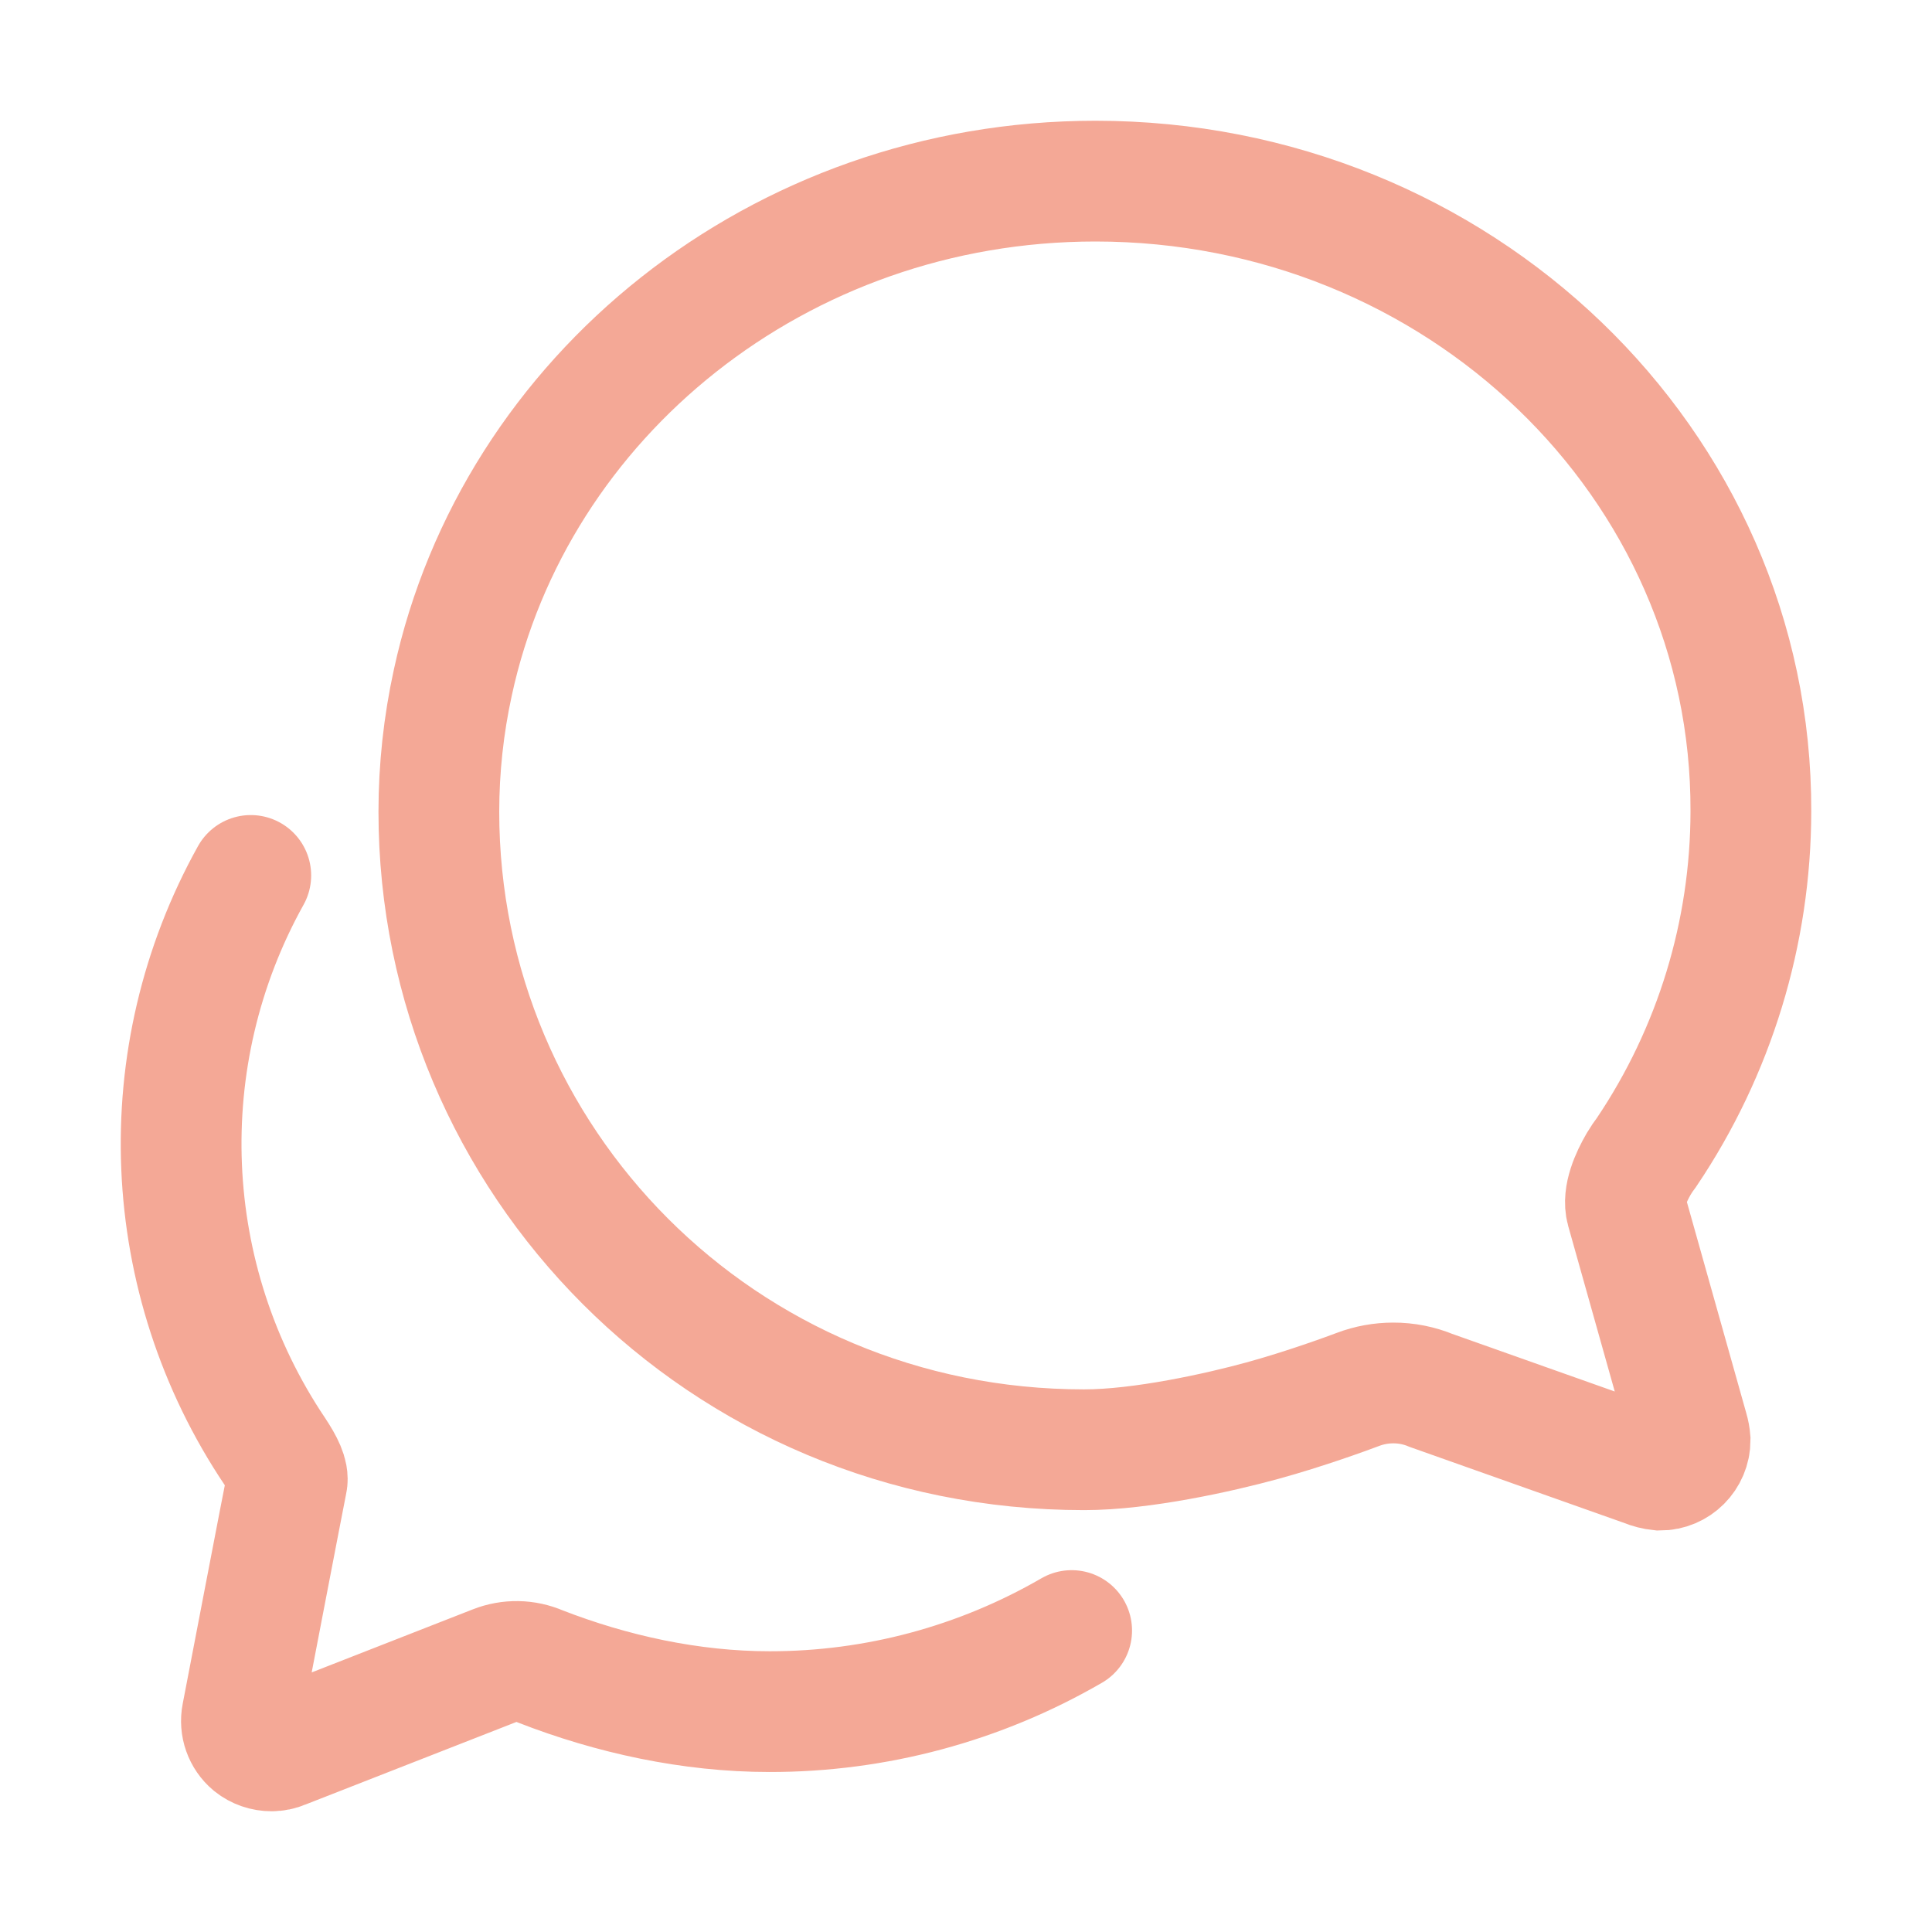
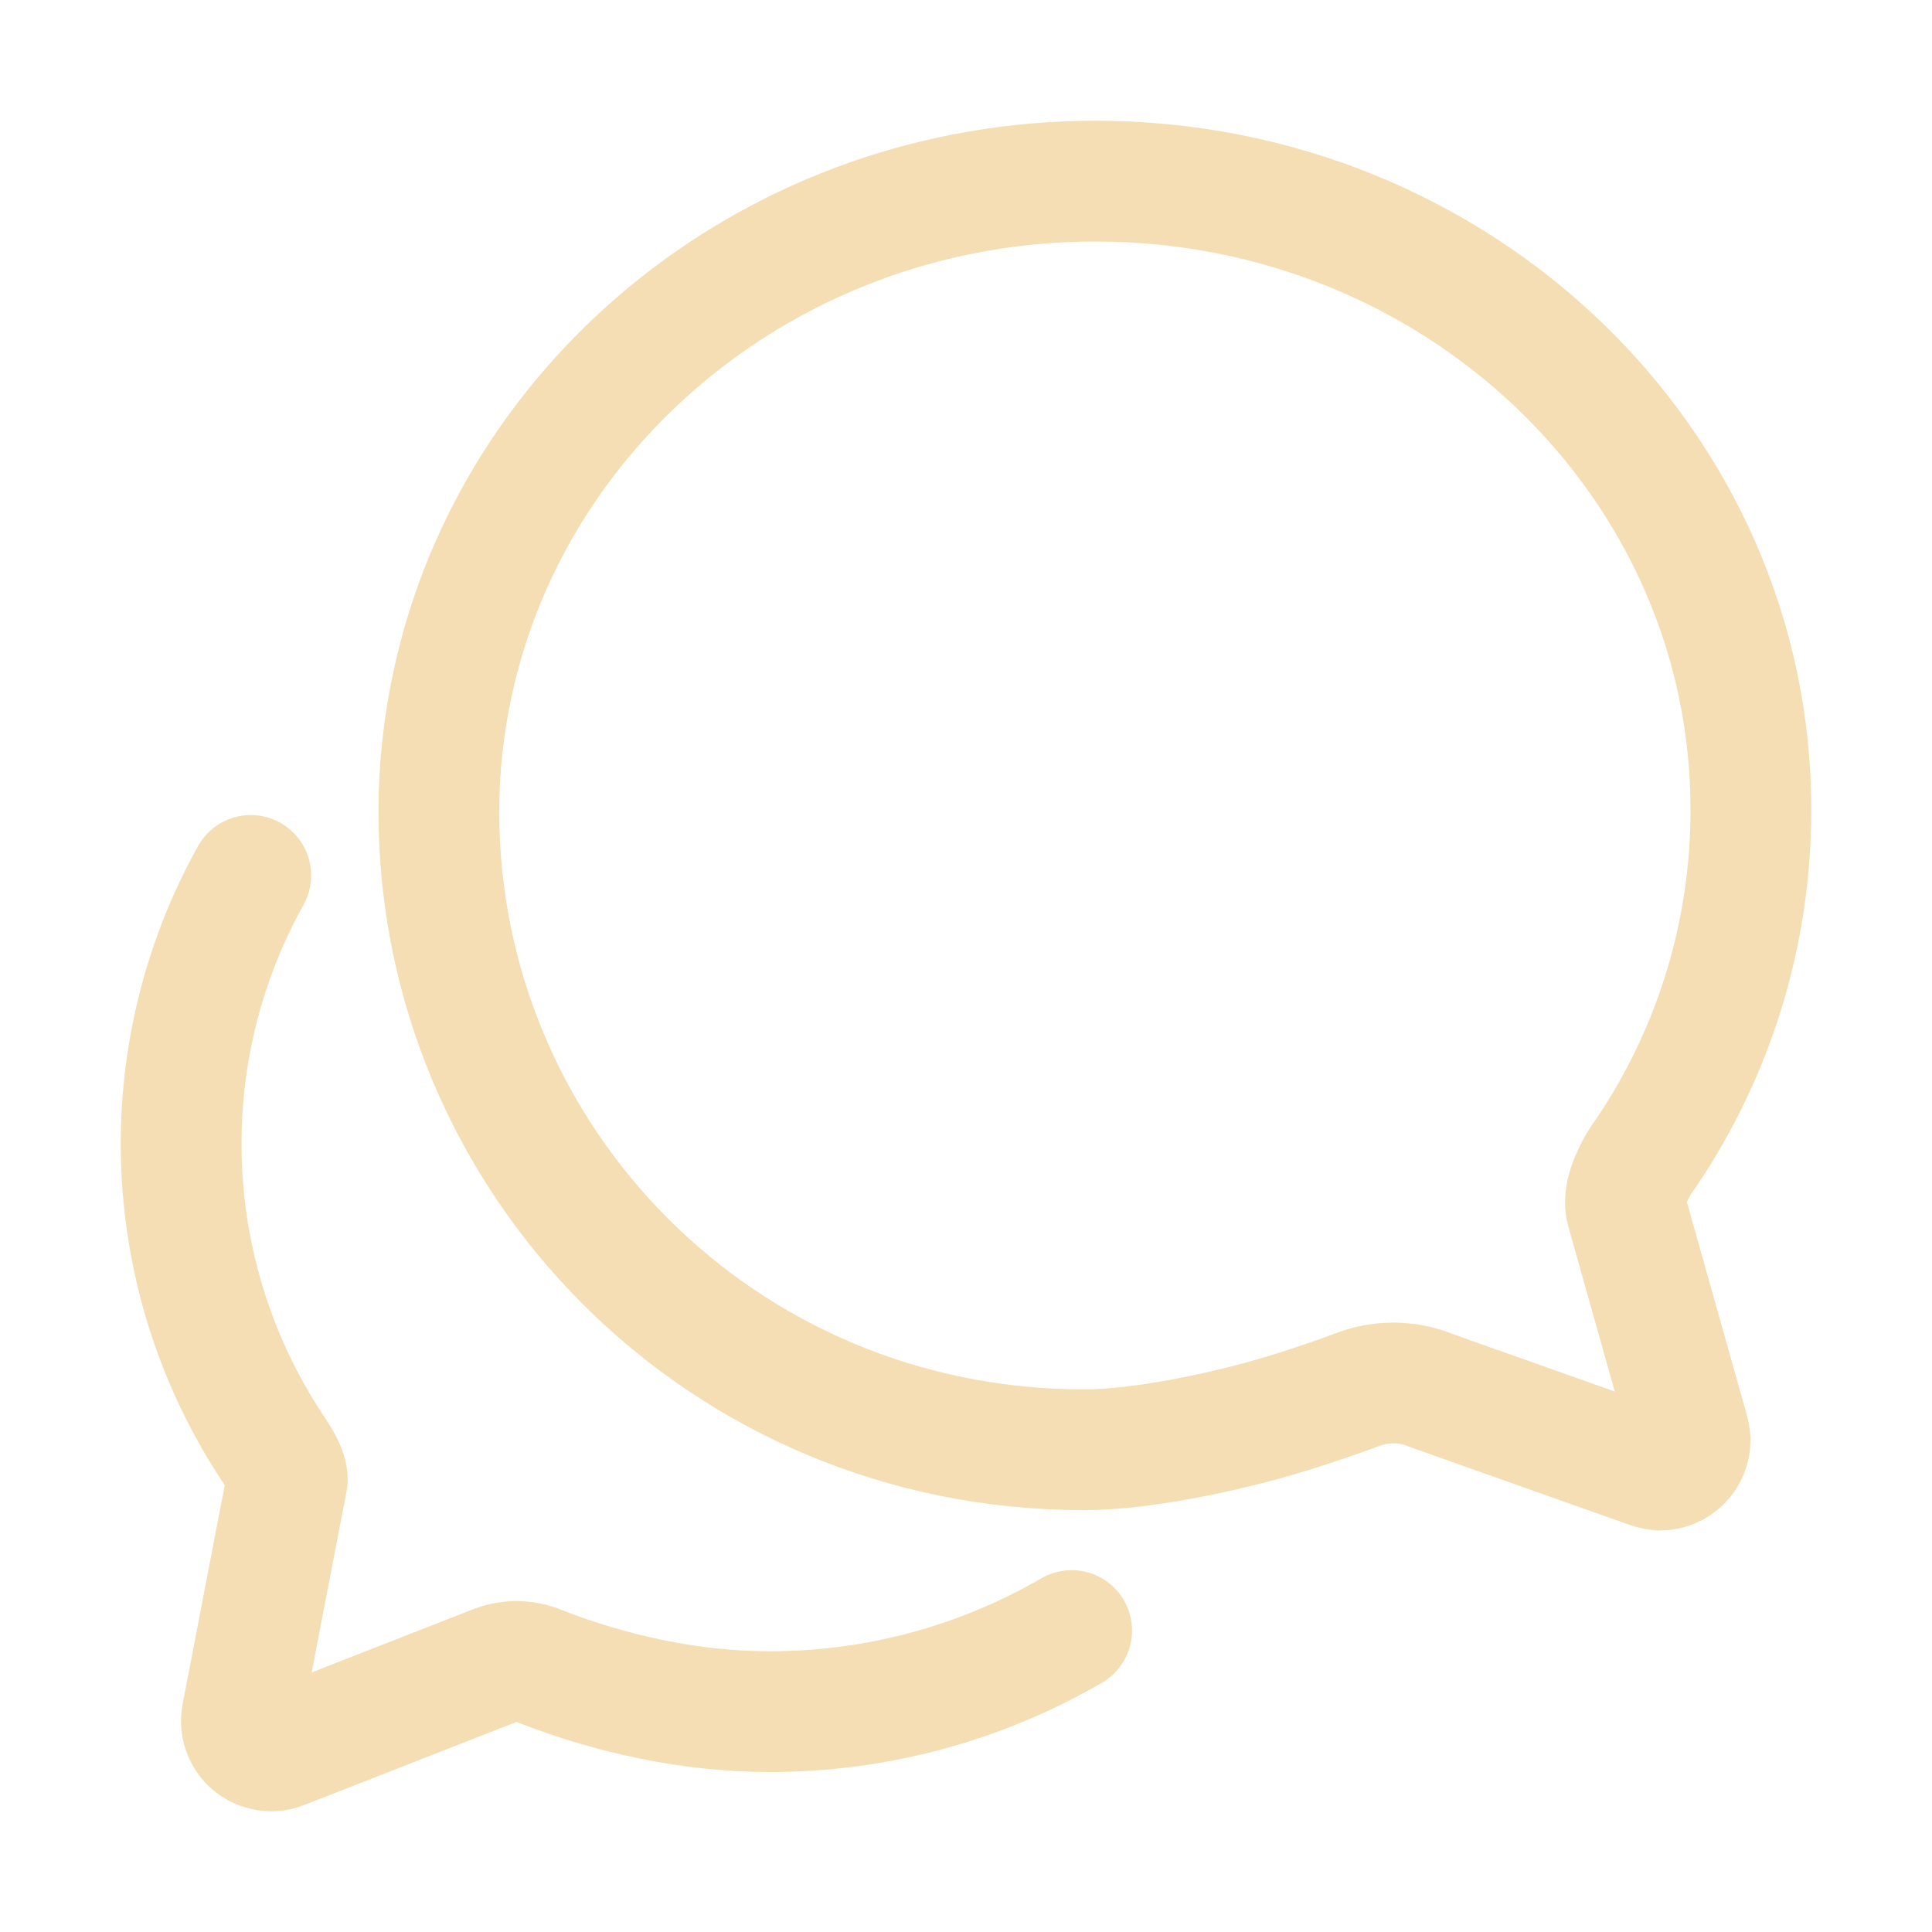
<svg xmlns="http://www.w3.org/2000/svg" class="ionicon" viewBox="0 0 512 512">
-   <path d="M431 320.6c-1-3.6 1.2-8.6 3.3-12.2a33.68 33.68 0 012.1-3.1A162 162 0 00464 215c.3-92.2-77.5-167-173.7-167-83.9 0-153.9 57.1-170.3 132.9a160.7 160.7 0 00-3.7 34.2c0 92.3 74.8 169.1 171 169.1 15.3 0 35.9-4.6 47.2-7.7s22.5-7.2 25.4-8.3a26.44 26.44 0 019.3-1.7 26 26 0 0110.1 2l56.7 20.1a13.52 13.52 0 003.9 1 8 8 0 008-8 12.85 12.85 0 00-.5-2.7z" fill="none" stroke="#f4a896" stroke-linecap="round" stroke-miterlimit="10" stroke-width="32" />
-   <path d="M66.46 232a146.23 146.23 0 006.39 152.67c2.31 3.49 3.61 6.19 3.21 8s-11.93 61.87-11.93 61.87a8 8 0 002.71 7.68A8.17 8.17 0 0072 464a7.26 7.26 0 002.91-.6l56.21-22a15.7 15.7 0 0112 .2c18.94 7.38 39.88 12 60.83 12A159.21 159.21 0 00284 432.11" fill="none" stroke="#f4a896" stroke-linecap="round" stroke-miterlimit="10" stroke-width="32" />
+   <path d="M431 320.6c-1-3.6 1.2-8.6 3.3-12.2a33.68 33.68 0 012.1-3.1A162 162 0 00464 215c.3-92.2-77.5-167-173.7-167-83.9 0-153.9 57.1-170.3 132.9a160.7 160.7 0 00-3.7 34.2c0 92.3 74.8 169.1 171 169.1 15.3 0 35.9-4.6 47.2-7.7s22.5-7.2 25.4-8.3a26.44 26.44 0 019.3-1.7 26 26 0 0110.1 2l56.7 20.1a13.52 13.52 0 003.9 1 8 8 0 008-8 12.85 12.85 0 00-.5-2.7z" fill="none" stroke="wheat" stroke-linecap="round" stroke-miterlimit="10" stroke-width="32" />
+   <path d="M66.46 232a146.23 146.23 0 006.39 152.67c2.31 3.49 3.61 6.19 3.21 8s-11.93 61.87-11.93 61.87a8 8 0 002.71 7.68A8.17 8.17 0 0072 464a7.26 7.26 0 002.91-.6l56.21-22a15.7 15.7 0 0112 .2c18.94 7.38 39.88 12 60.83 12A159.21 159.21 0 00284 432.11" fill="none" stroke="wheat" stroke-linecap="round" stroke-miterlimit="10" stroke-width="32" />
</svg>
